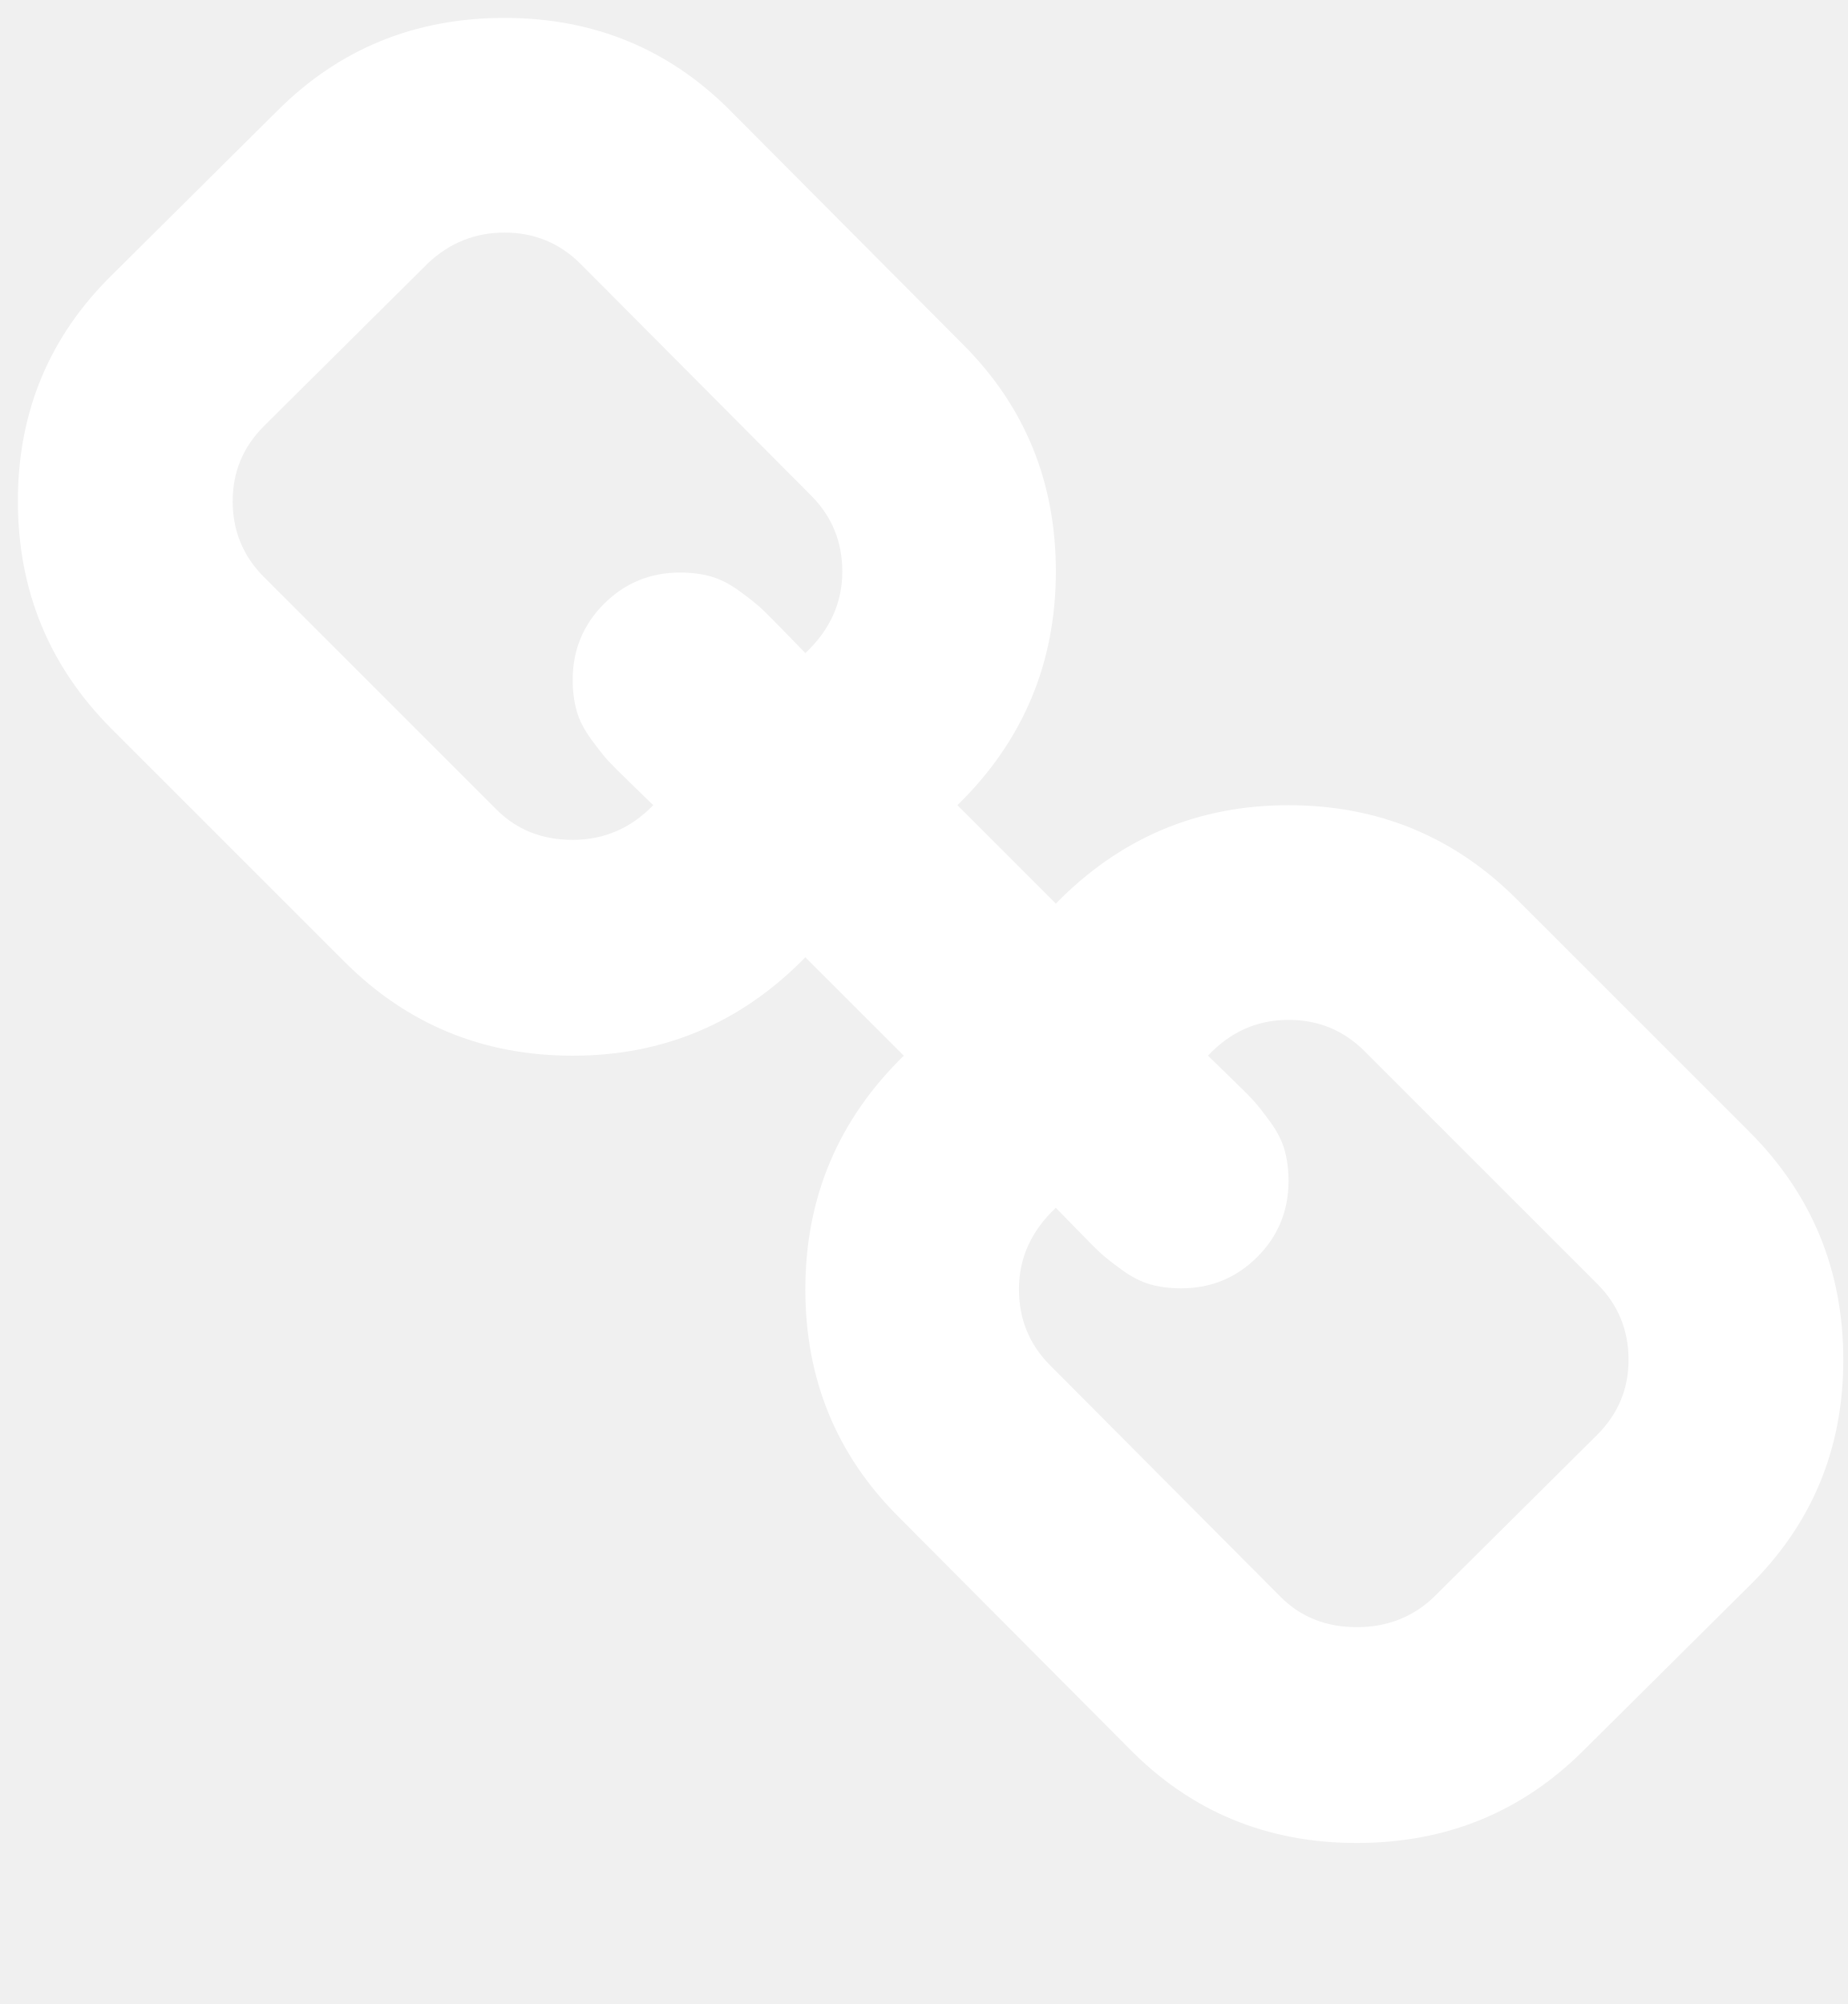
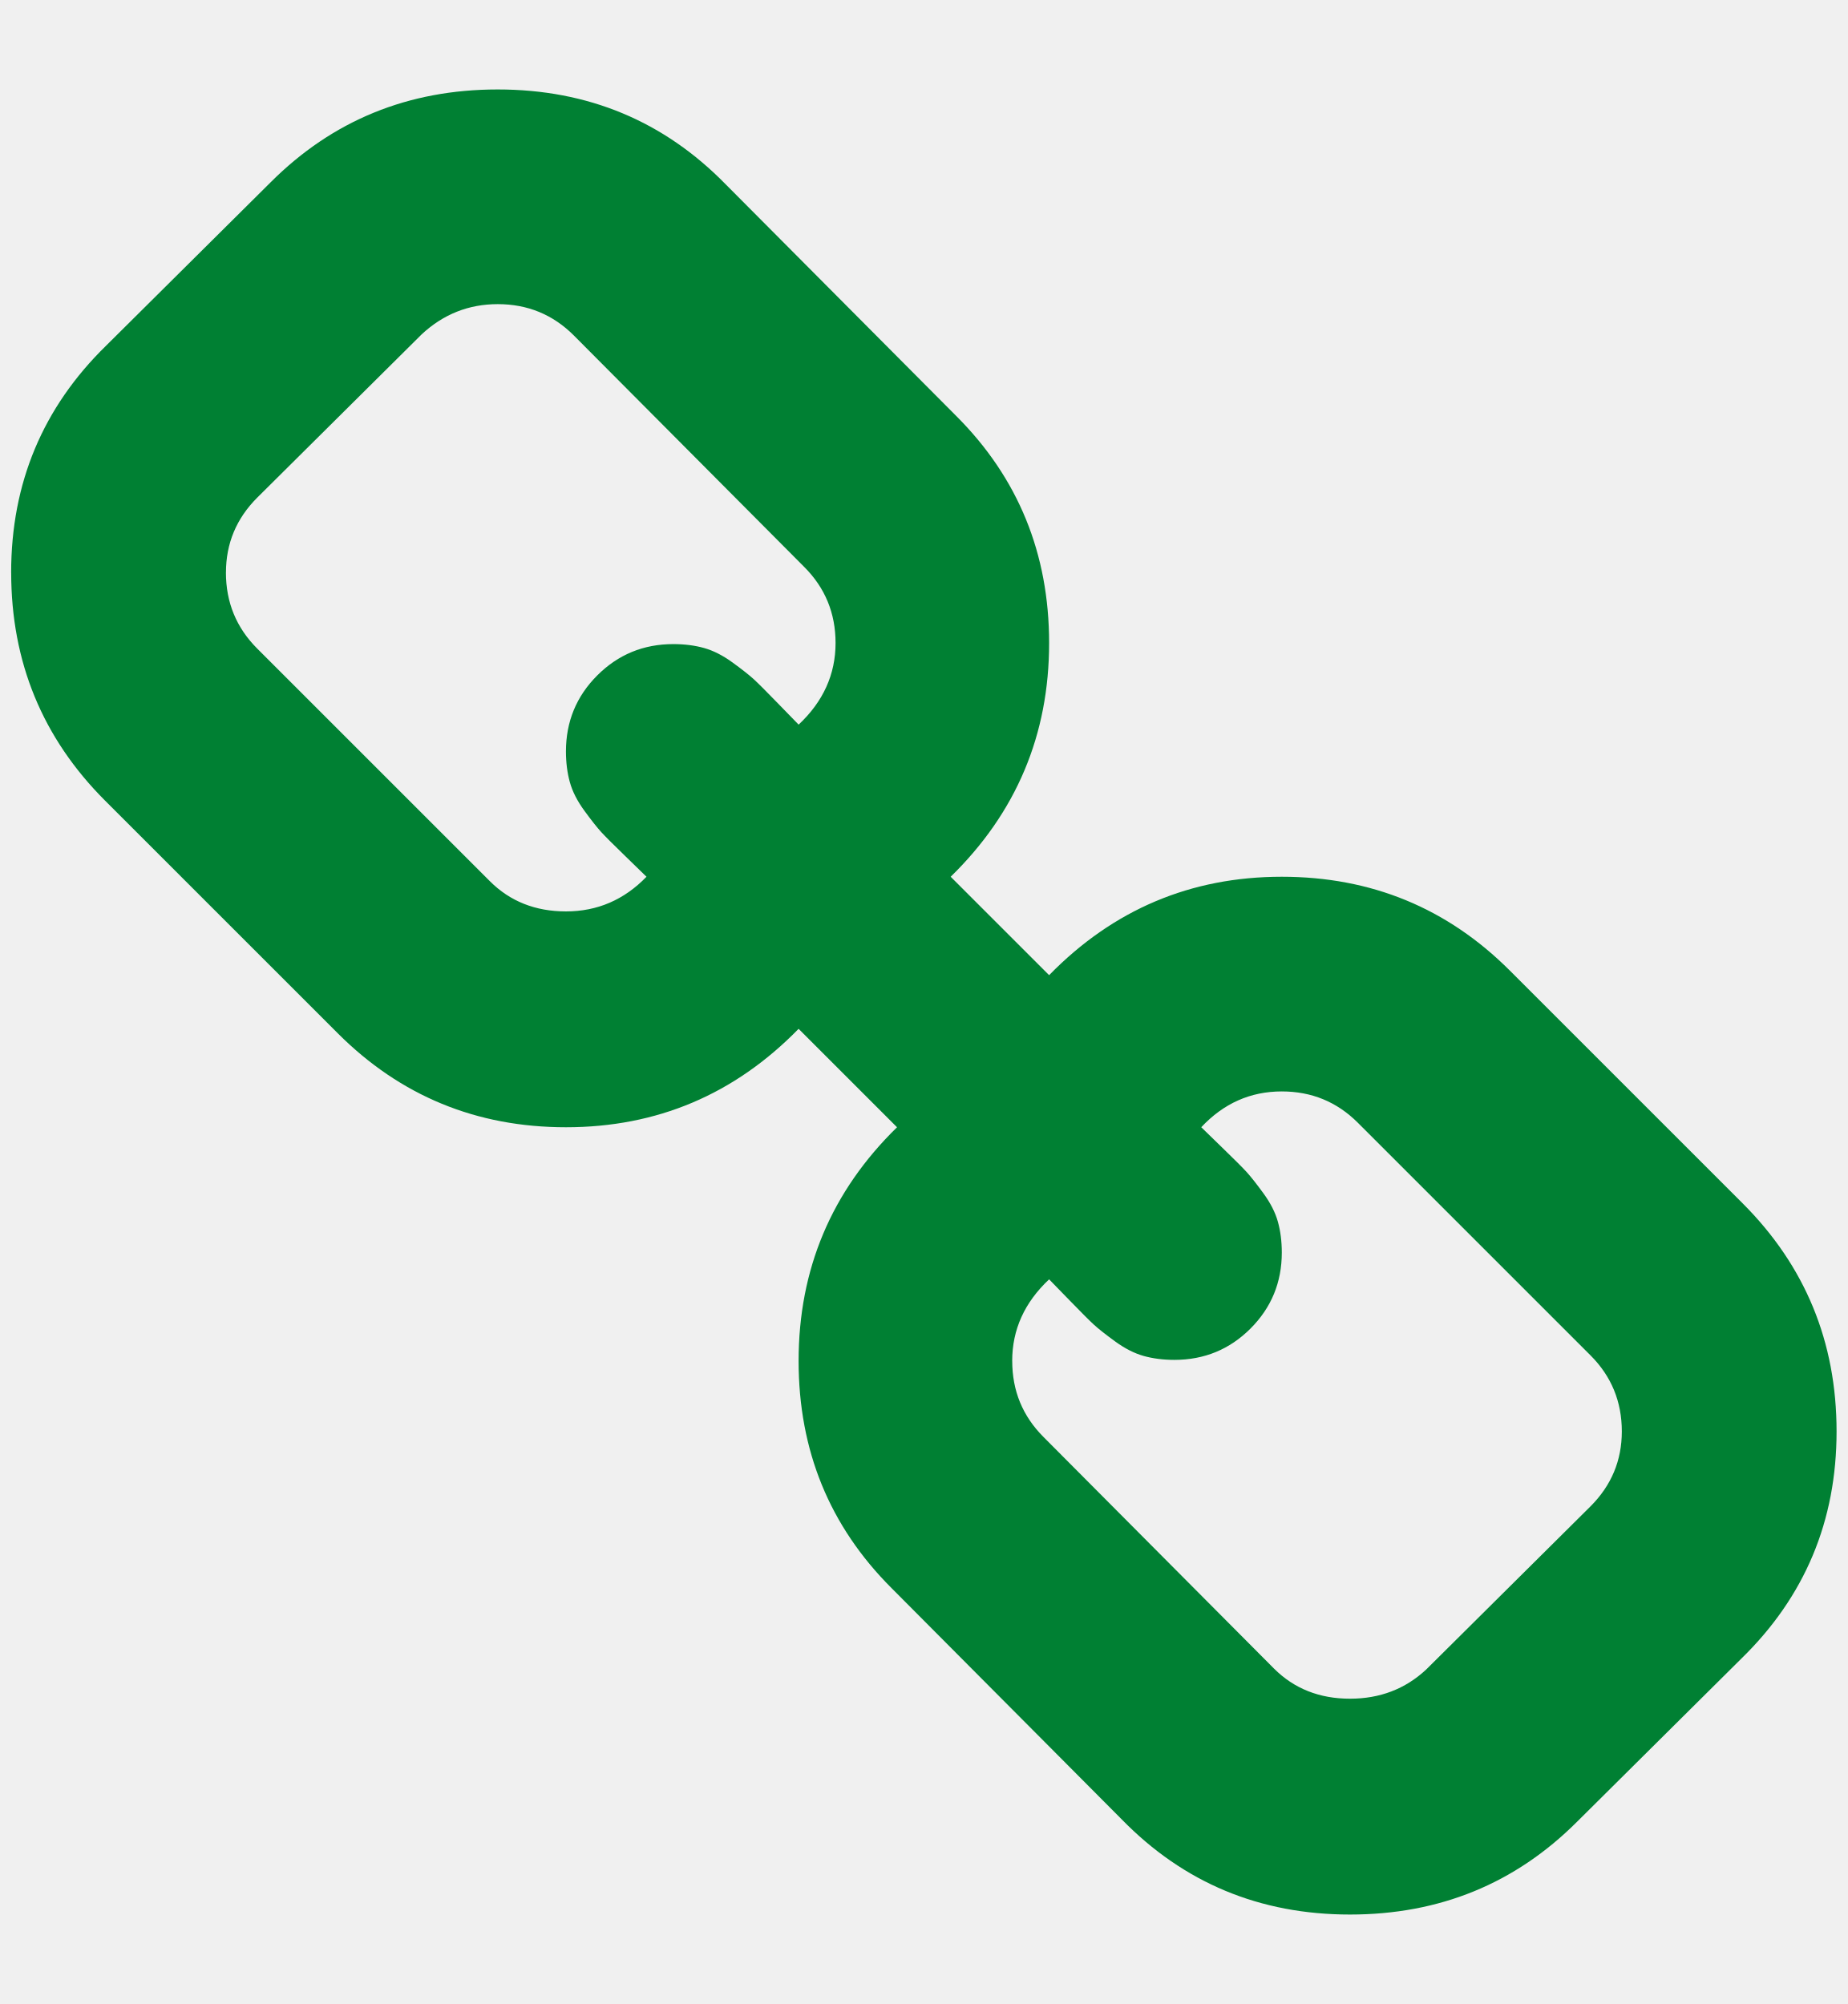
- <svg xmlns="http://www.w3.org/2000/svg" version="1.1" width="59" height="64" viewBox="0 0 59 64">
-   <g>
- </g>
-   <path d="M0.571 16q0-4.286 3.036-7.25l5.25-5.214q2.964-2.964 7.25-2.964 4.321 0 7.286 3.036l7.357 7.393q2.964 2.964 2.964 7.25 0 4.393-3.143 7.464l3.143 3.143q3.071-3.143 7.429-3.143 4.286 0 7.286 3l7.429 7.429q3 3 3 7.286t-3.036 7.25l-5.25 5.214q-2.964 2.964-7.25 2.964-4.321 0-7.286-3.036l-7.357-7.393q-2.964-2.964-2.964-7.25 0-4.393 3.143-7.464l-3.143-3.143q-3.071 3.143-7.429 3.143-4.286 0-7.286-3l-7.429-7.429q-3-3-3-7.286zM7.429 16q0 1.429 1 2.429l7.429 7.429q0.964 0.964 2.429 0.964 1.5 0 2.571-1.107-0.107-0.107-0.679-0.661t-0.768-0.768-0.536-0.679-0.464-0.911-0.125-0.982q0-1.429 1-2.429t2.429-1q0.536 0 0.982 0.125t0.911 0.464 0.679 0.536 0.768 0.768 0.661 0.679q1.179-1.107 1.179-2.607 0-1.429-1-2.429l-7.357-7.393q-1-1-2.429-1-1.393 0-2.429 0.964l-5.25 5.214q-1 1-1 2.393zM32.536 41.179q0 1.429 1 2.429l7.357 7.393q0.964 0.964 2.429 0.964 1.429 0 2.429-0.929l5.25-5.214q1-1 1-2.393 0-1.429-1-2.429l-7.429-7.429q-1-1-2.429-1-1.5 0-2.571 1.143 0.107 0.107 0.679 0.661t0.768 0.768 0.536 0.679 0.464 0.911 0.125 0.982q0 1.429-1 2.429t-2.429 1q-0.536 0-0.982-0.125t-0.911-0.464-0.679-0.536-0.768-0.768-0.661-0.679q-1.179 1.107-1.179 2.607z" fill="#ffffff" />
+ <svg xmlns="http://www.w3.org/2000/svg" version="1.1" width="59" height="64" viewBox="0 0 59 64" id="svg2">
+   <defs id="defs10" />
+   <g id="g4" style="fill:#782167;fill-opacity:1" />
+   <path d="m 0.356,18.285 q 0,-4.286 3.036,-7.25 l 5.25,-5.214 q 2.964,-2.964 7.25,-2.964 4.321,0 7.286,3.036 l 7.357,7.393 q 2.964,2.964 2.964,7.25 0,4.393 -3.143,7.464 l 3.143,3.143 Q 36.571,28 40.928,28 q 4.286,0 7.286,3 l 7.429,7.429 q 3,3 3,7.286 0,4.286 -3.036,7.25 l -5.25,5.214 q -2.964,2.964 -7.25,2.964 -4.321,0 -7.286,-3.036 l -7.357,-7.393 q -2.964,-2.964 -2.964,-7.25 0,-4.393 3.143,-7.464 l -3.143,-3.143 Q 22.43,36 18.072,36 q -4.286,0 -7.286,-3 l -7.429,-7.429 q -3,-3 -3,-7.286 z m 6.858,0 q 0,1.429 1,2.429 l 7.429,7.429 q 0.964,0.964 2.429,0.964 1.5,0 2.571,-1.107 -0.107,-0.107 -0.679,-0.661 -0.572,-0.554 -0.768,-0.768 -0.196,-0.214 -0.536,-0.679 -0.34,-0.465 -0.464,-0.911 -0.124,-0.446 -0.125,-0.982 0,-1.429 1,-2.429 1,-1 2.429,-1 0.536,0 0.982,0.125 0.446,0.125 0.911,0.464 0.465,0.339 0.679,0.536 0.214,0.197 0.768,0.768 0.554,0.571 0.661,0.679 1.179,-1.107 1.179,-2.607 0,-1.429 -1,-2.429 l -7.357,-7.393 q -1,-1 -2.429,-1 -1.393,0 -2.429,0.964 l -5.25,5.214 q -1,1 -1,2.393 z m 25.107,25.179 q 0,1.429 1,2.429 l 7.357,7.393 q 0.964,0.964 2.429,0.964 1.429,0 2.429,-0.929 l 5.25,-5.214 q 1,-1 1,-2.393 0,-1.429 -1,-2.429 l -7.429,-7.429 q -1,-1 -2.429,-1 -1.5,0 -2.571,1.143 0.107,0.107 0.679,0.661 0.572,0.554 0.768,0.768 0.196,0.214 0.536,0.679 0.34,0.465 0.464,0.911 0.124,0.446 0.125,0.982 0,1.429 -1,2.429 -1,1 -2.429,1 -0.536,0 -0.982,-0.125 -0.446,-0.125 -0.911,-0.464 -0.465,-0.339 -0.679,-0.536 -0.214,-0.197 -0.768,-0.768 -0.554,-0.571 -0.661,-0.679 -1.179,1.107 -1.179,2.607 z" id="path6" style="fill:#008033;fill-opacity:1" />
</svg>
